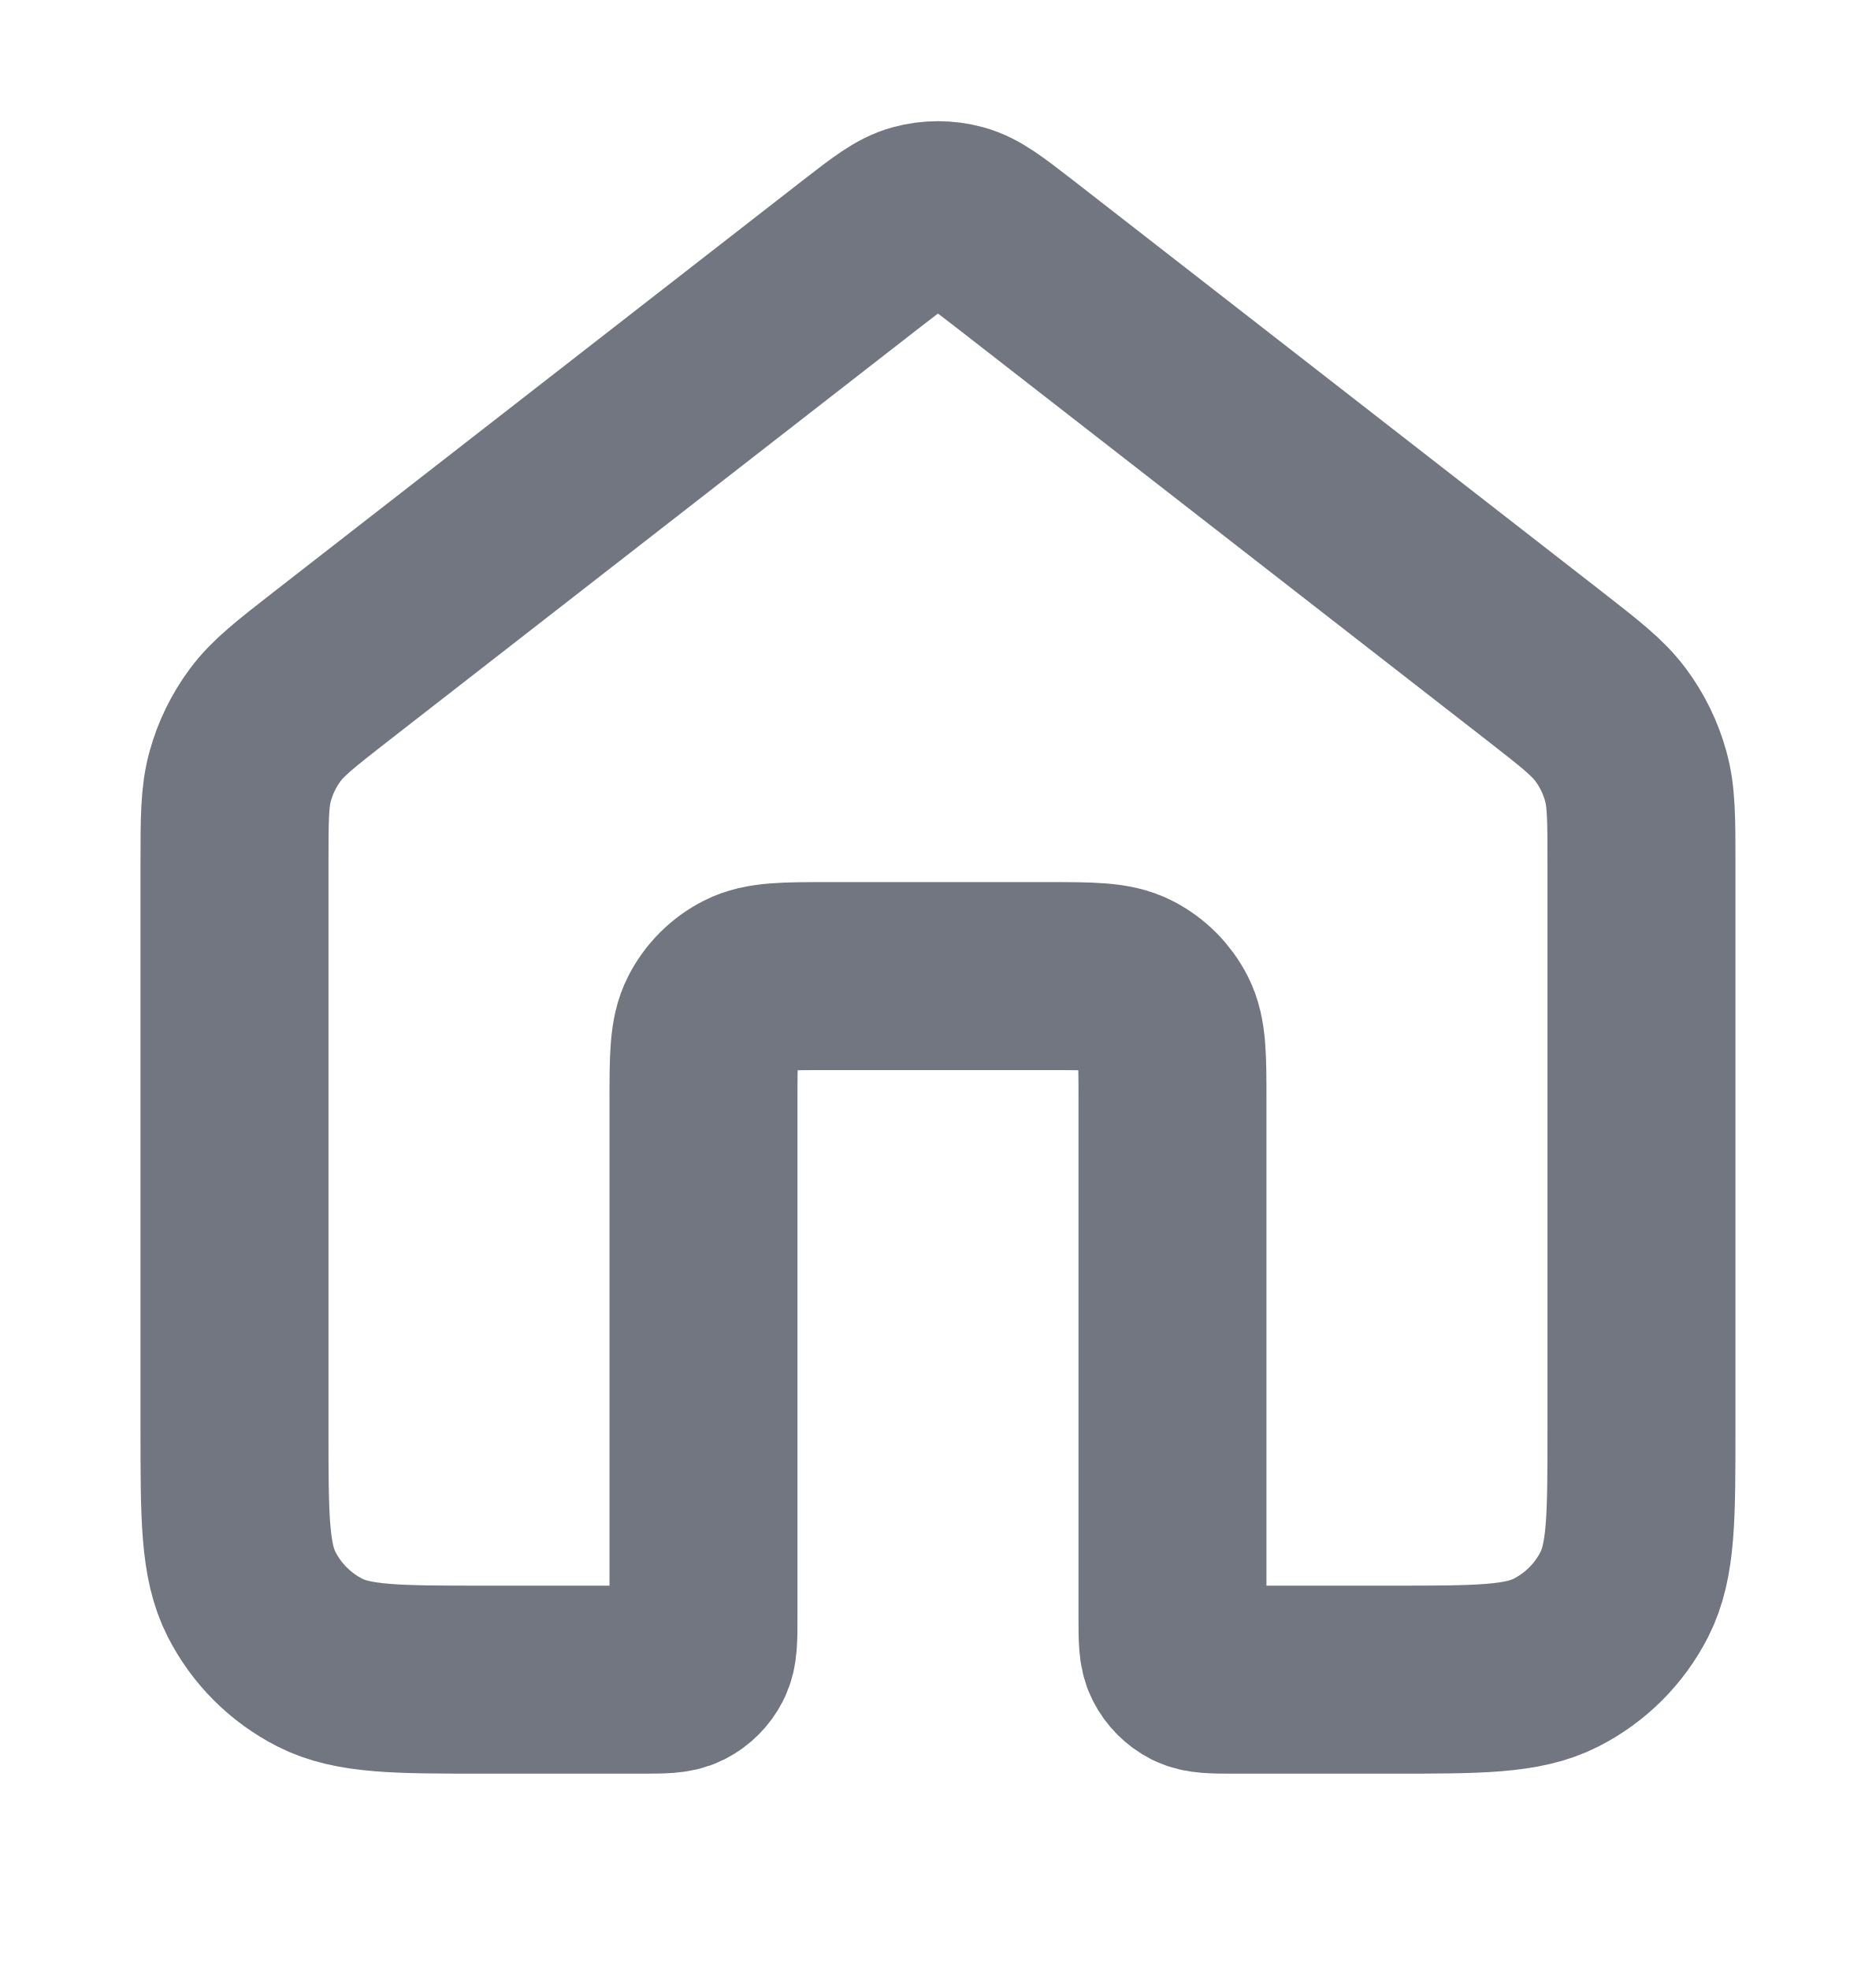
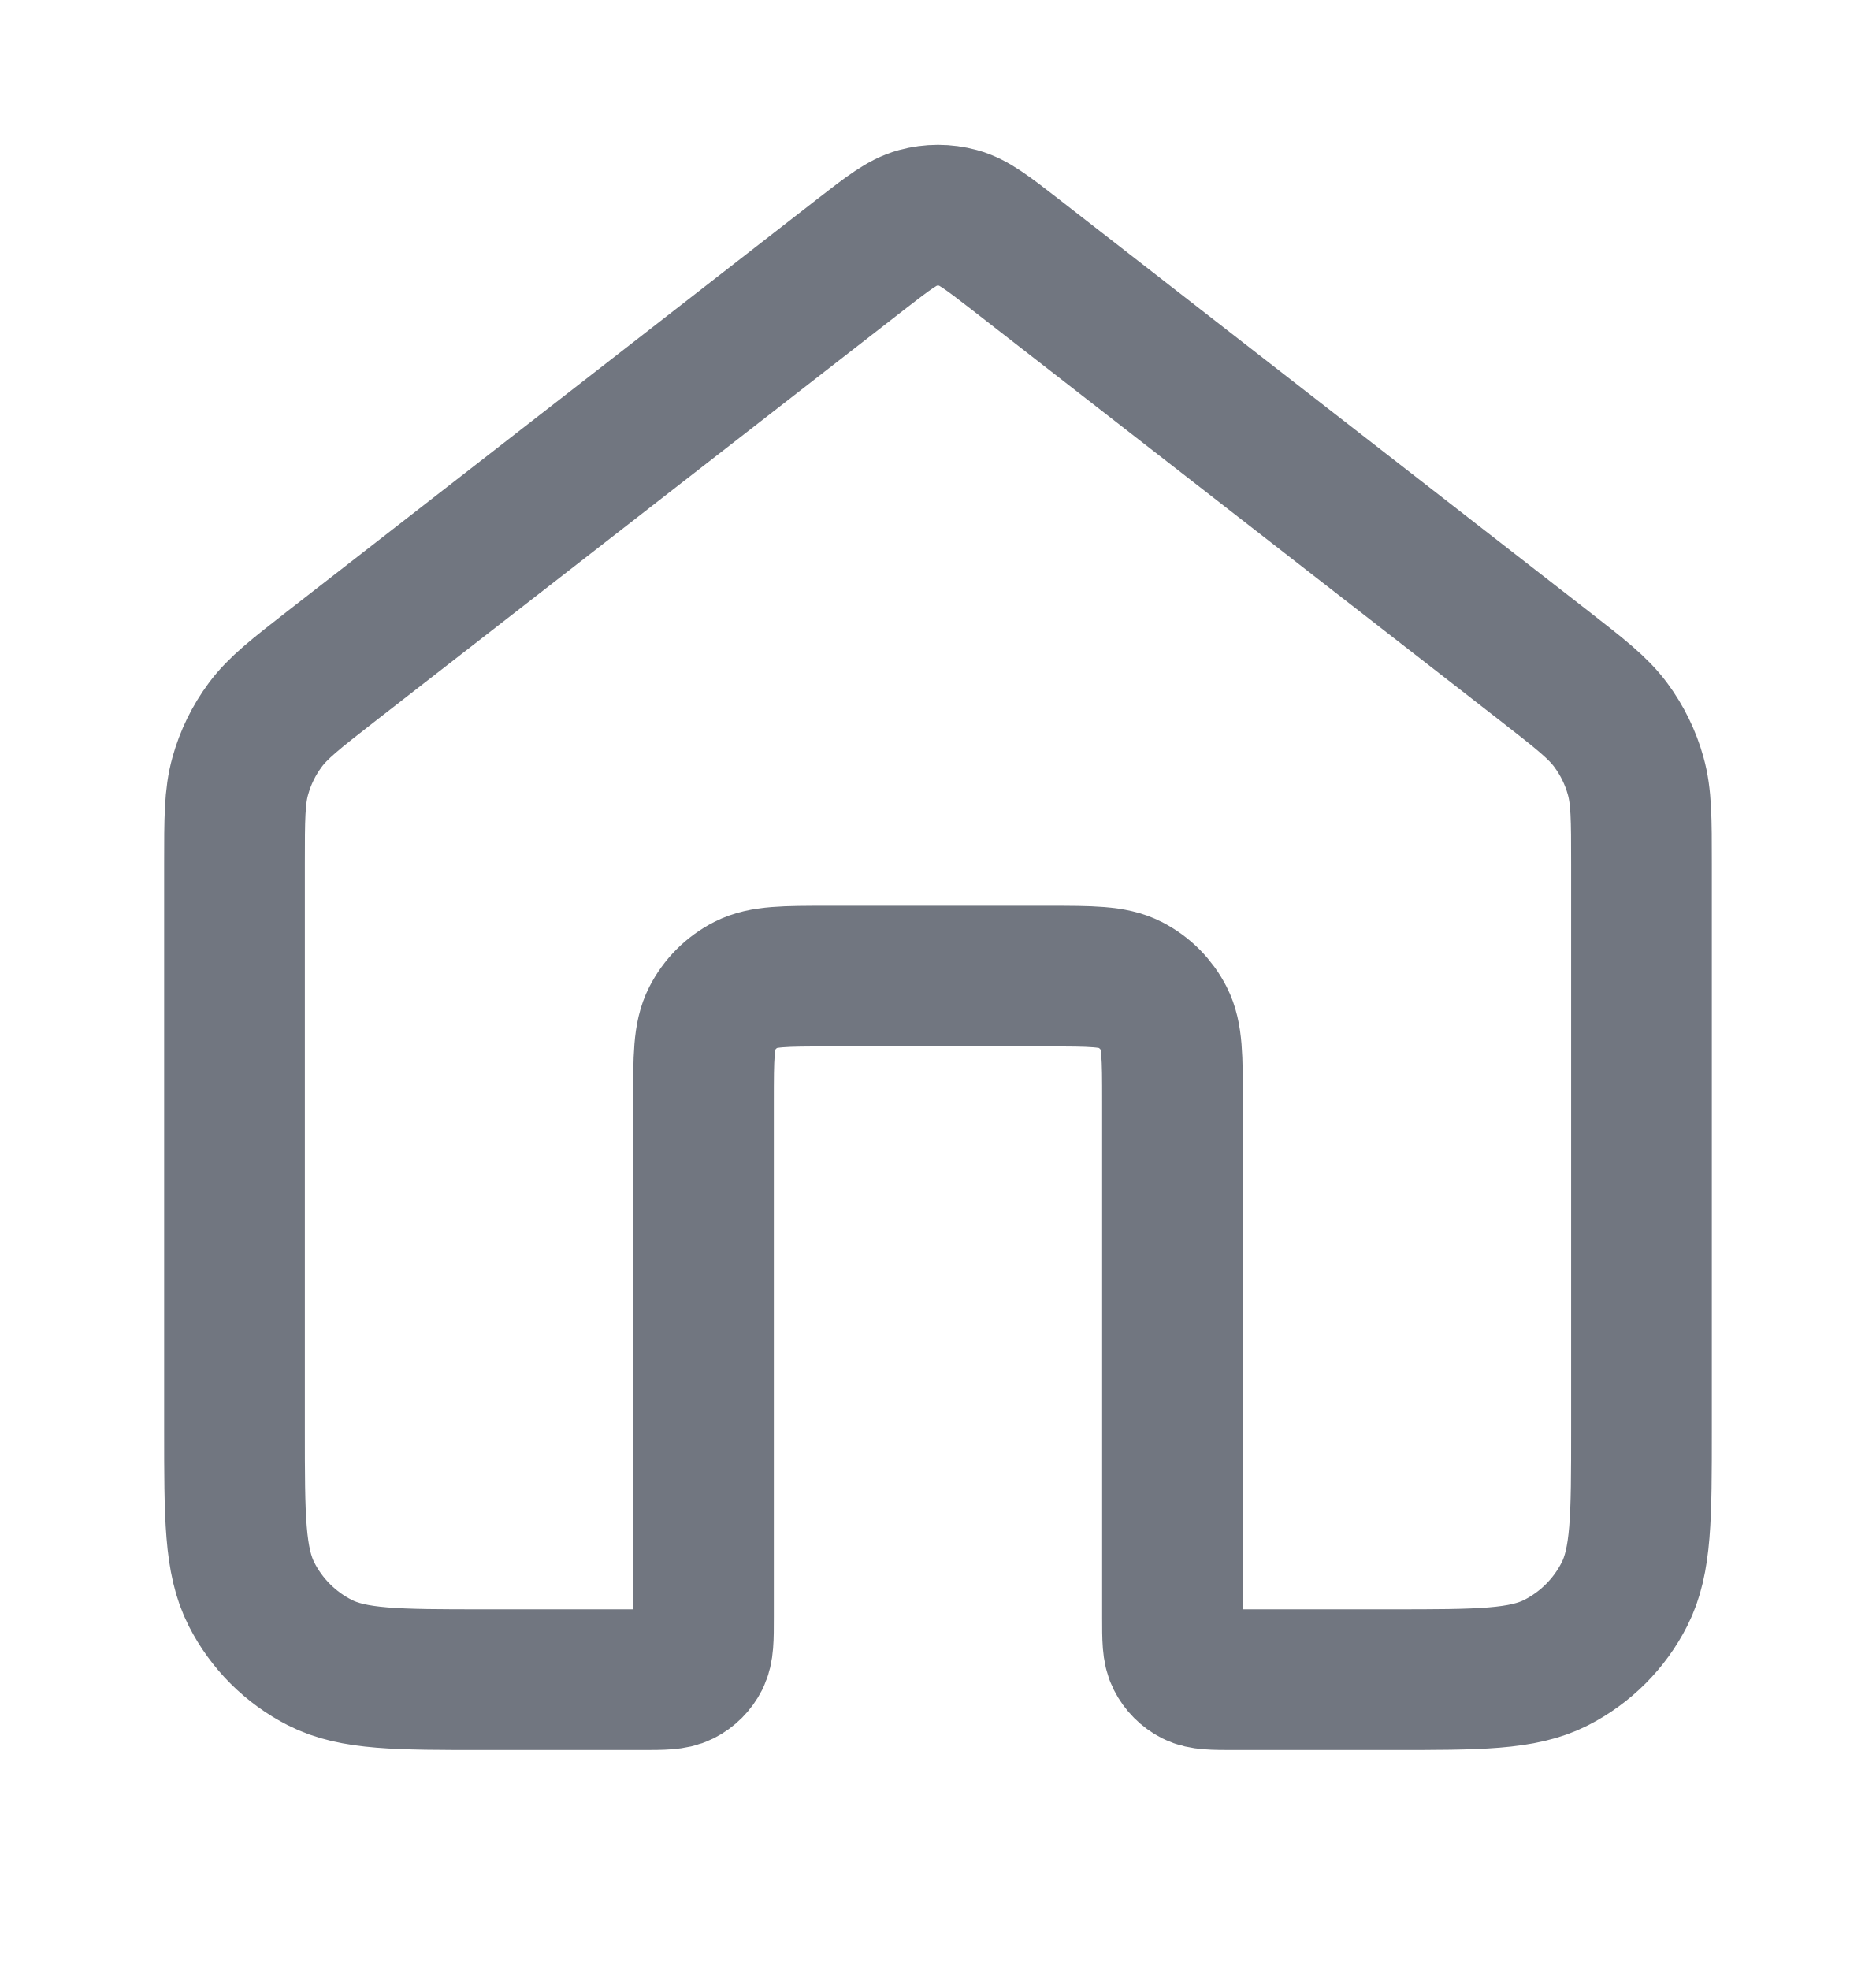
<svg xmlns="http://www.w3.org/2000/svg" width="20" height="21" viewBox="0 0 20 21" fill="none">
-   <path d="M10.819 2.708C10.526 2.481 10.379 2.367 10.218 2.323C10.075 2.284 9.925 2.284 9.782 2.323C9.621 2.367 9.474 2.481 9.181 2.708L3.529 7.104C3.152 7.398 2.963 7.545 2.827 7.729C2.706 7.892 2.616 8.076 2.562 8.271C2.5 8.491 2.5 8.73 2.5 9.209V15.238C2.5 16.172 2.5 16.638 2.682 16.995C2.841 17.308 3.096 17.563 3.41 17.723C3.767 17.905 4.233 17.905 5.167 17.905H6.833C7.067 17.905 7.183 17.905 7.272 17.86C7.351 17.82 7.415 17.756 7.455 17.677C7.5 17.588 7.5 17.472 7.5 17.238V11.738C7.5 11.271 7.5 11.038 7.591 10.86C7.671 10.703 7.798 10.576 7.955 10.496C8.133 10.405 8.367 10.405 8.833 10.405H11.167C11.633 10.405 11.867 10.405 12.045 10.496C12.202 10.576 12.329 10.703 12.409 10.86C12.5 11.038 12.5 11.271 12.5 11.738V17.238C12.5 17.472 12.5 17.588 12.545 17.677C12.585 17.756 12.649 17.82 12.727 17.86C12.817 17.905 12.933 17.905 13.167 17.905H14.833C15.767 17.905 16.233 17.905 16.59 17.723C16.904 17.563 17.159 17.308 17.318 16.995C17.5 16.638 17.5 16.172 17.5 15.238V9.209C17.5 8.73 17.5 8.491 17.438 8.271C17.384 8.076 17.294 7.892 17.173 7.729C17.037 7.545 16.848 7.398 16.471 7.104L10.819 2.708Z" stroke="#717680" stroke-width="2.004" stroke-linecap="round" stroke-linejoin="round" />
+   <path d="M10.819 2.708C10.526 2.481 10.379 2.367 10.218 2.323C10.075 2.284 9.925 2.284 9.782 2.323C9.621 2.367 9.474 2.481 9.181 2.708L3.529 7.104C3.152 7.398 2.963 7.545 2.827 7.729C2.706 7.892 2.616 8.076 2.562 8.271C2.5 8.491 2.5 8.73 2.5 9.209V15.238C2.5 16.172 2.5 16.638 2.682 16.995C2.841 17.308 3.096 17.563 3.41 17.723C3.767 17.905 4.233 17.905 5.167 17.905H6.833C7.067 17.905 7.183 17.905 7.272 17.86C7.351 17.82 7.415 17.756 7.455 17.677C7.5 17.588 7.5 17.472 7.5 17.238V11.738C7.5 11.271 7.5 11.038 7.591 10.86C7.671 10.703 7.798 10.576 7.955 10.496C8.133 10.405 8.367 10.405 8.833 10.405H11.167C11.633 10.405 11.867 10.405 12.045 10.496C12.202 10.576 12.329 10.703 12.409 10.86C12.5 11.038 12.5 11.271 12.5 11.738V17.238C12.5 17.472 12.5 17.588 12.545 17.677C12.585 17.756 12.649 17.82 12.727 17.86C12.817 17.905 12.933 17.905 13.167 17.905H14.833C15.767 17.905 16.233 17.905 16.59 17.723C16.904 17.563 17.159 17.308 17.318 16.995C17.5 16.638 17.5 16.172 17.5 15.238V9.209C17.5 8.73 17.5 8.491 17.438 8.271C17.384 8.076 17.294 7.892 17.173 7.729C17.037 7.545 16.848 7.398 16.471 7.104L10.819 2.708Z" stroke="#717680" stroke-width="1.5" stroke-linecap="round" stroke-linejoin="round" />
</svg>
